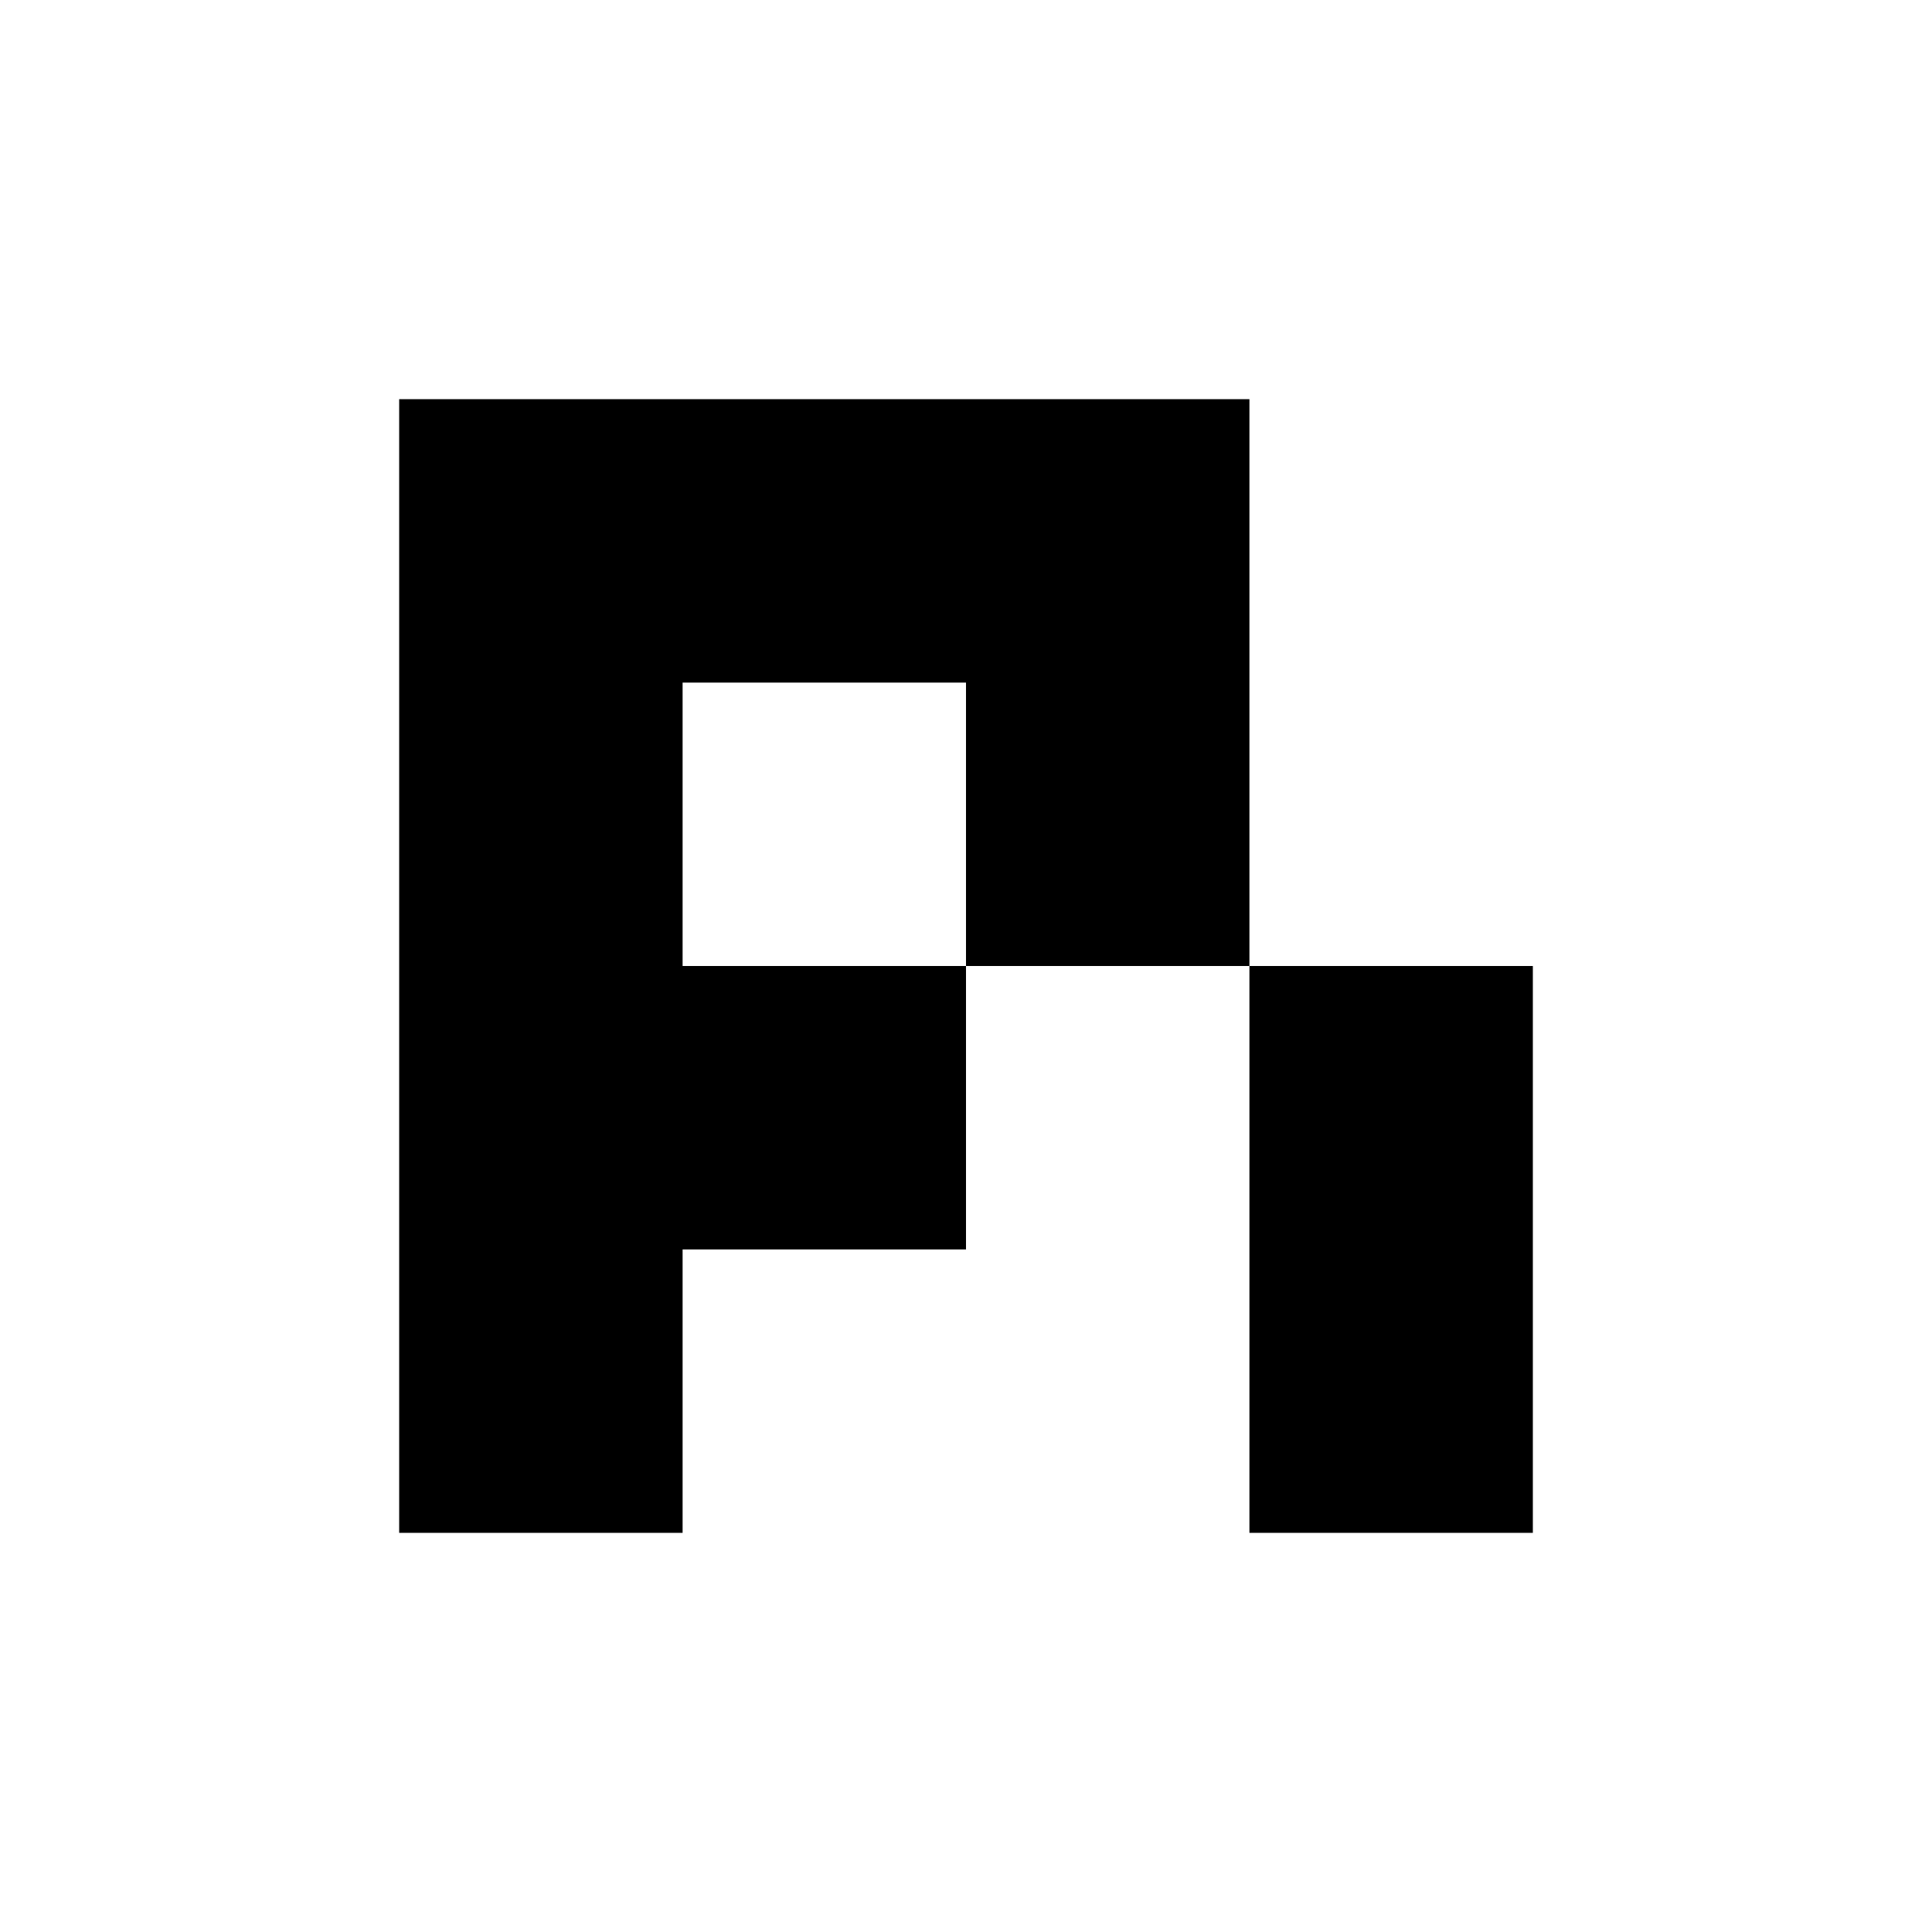
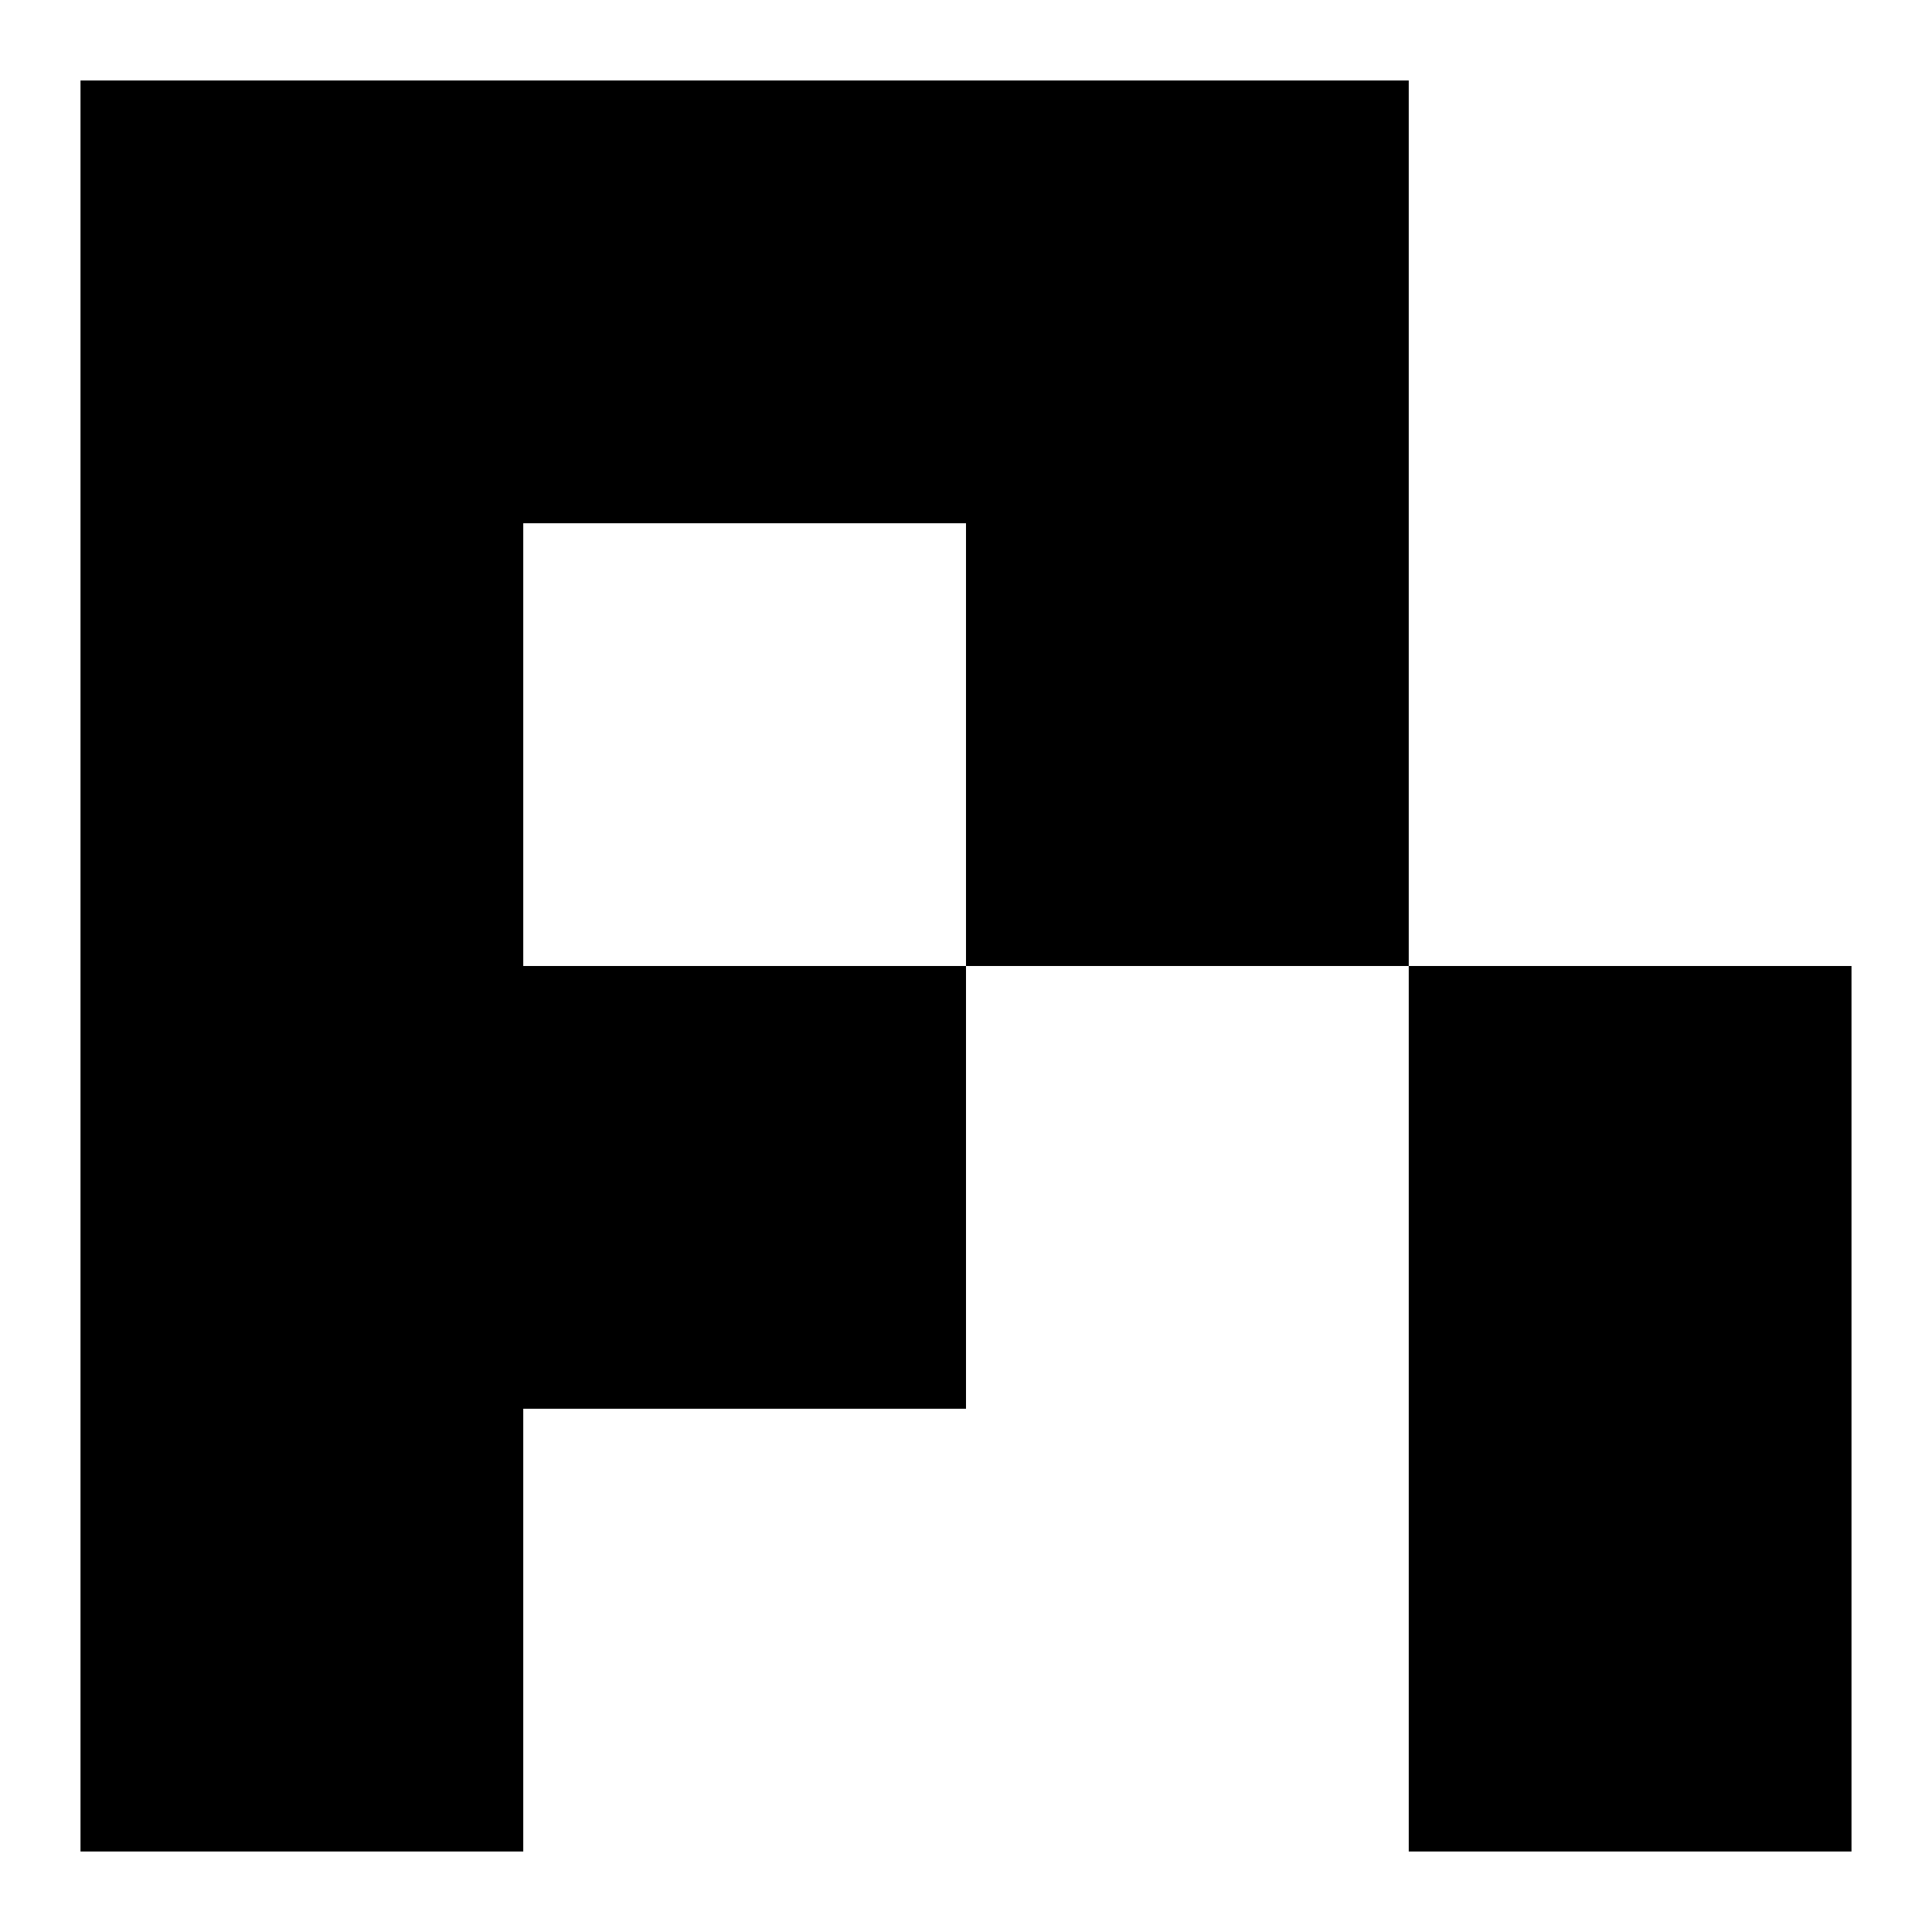
- <svg xmlns="http://www.w3.org/2000/svg" width="16" height="16" viewBox="0 0 800 800">
-   <path fill="currentColor" fill-rule="evenodd" d="M165.29 165.29H517.36V400H400V517.36H282.65V634.72H165.29ZM282.65 282.65V400H400V282.65ZM517.36 400H634.72V634.72H517.36Z" />
+ <svg xmlns="http://www.w3.org/2000/svg" fill="currentColor" fill-rule="evenodd" height="1em" style="flex:none;line-height:1" viewBox="0 0 24 24" width="1em">
+   <path clip-rule="evenodd" d="M1 1h16.5v11H12v5.5H6.5V23H1V1zm5.5 5.5V12H12V6.5H6.5z" />
+   <path d="M17.5 12H23v11h-5.5V12z" />
</svg>
